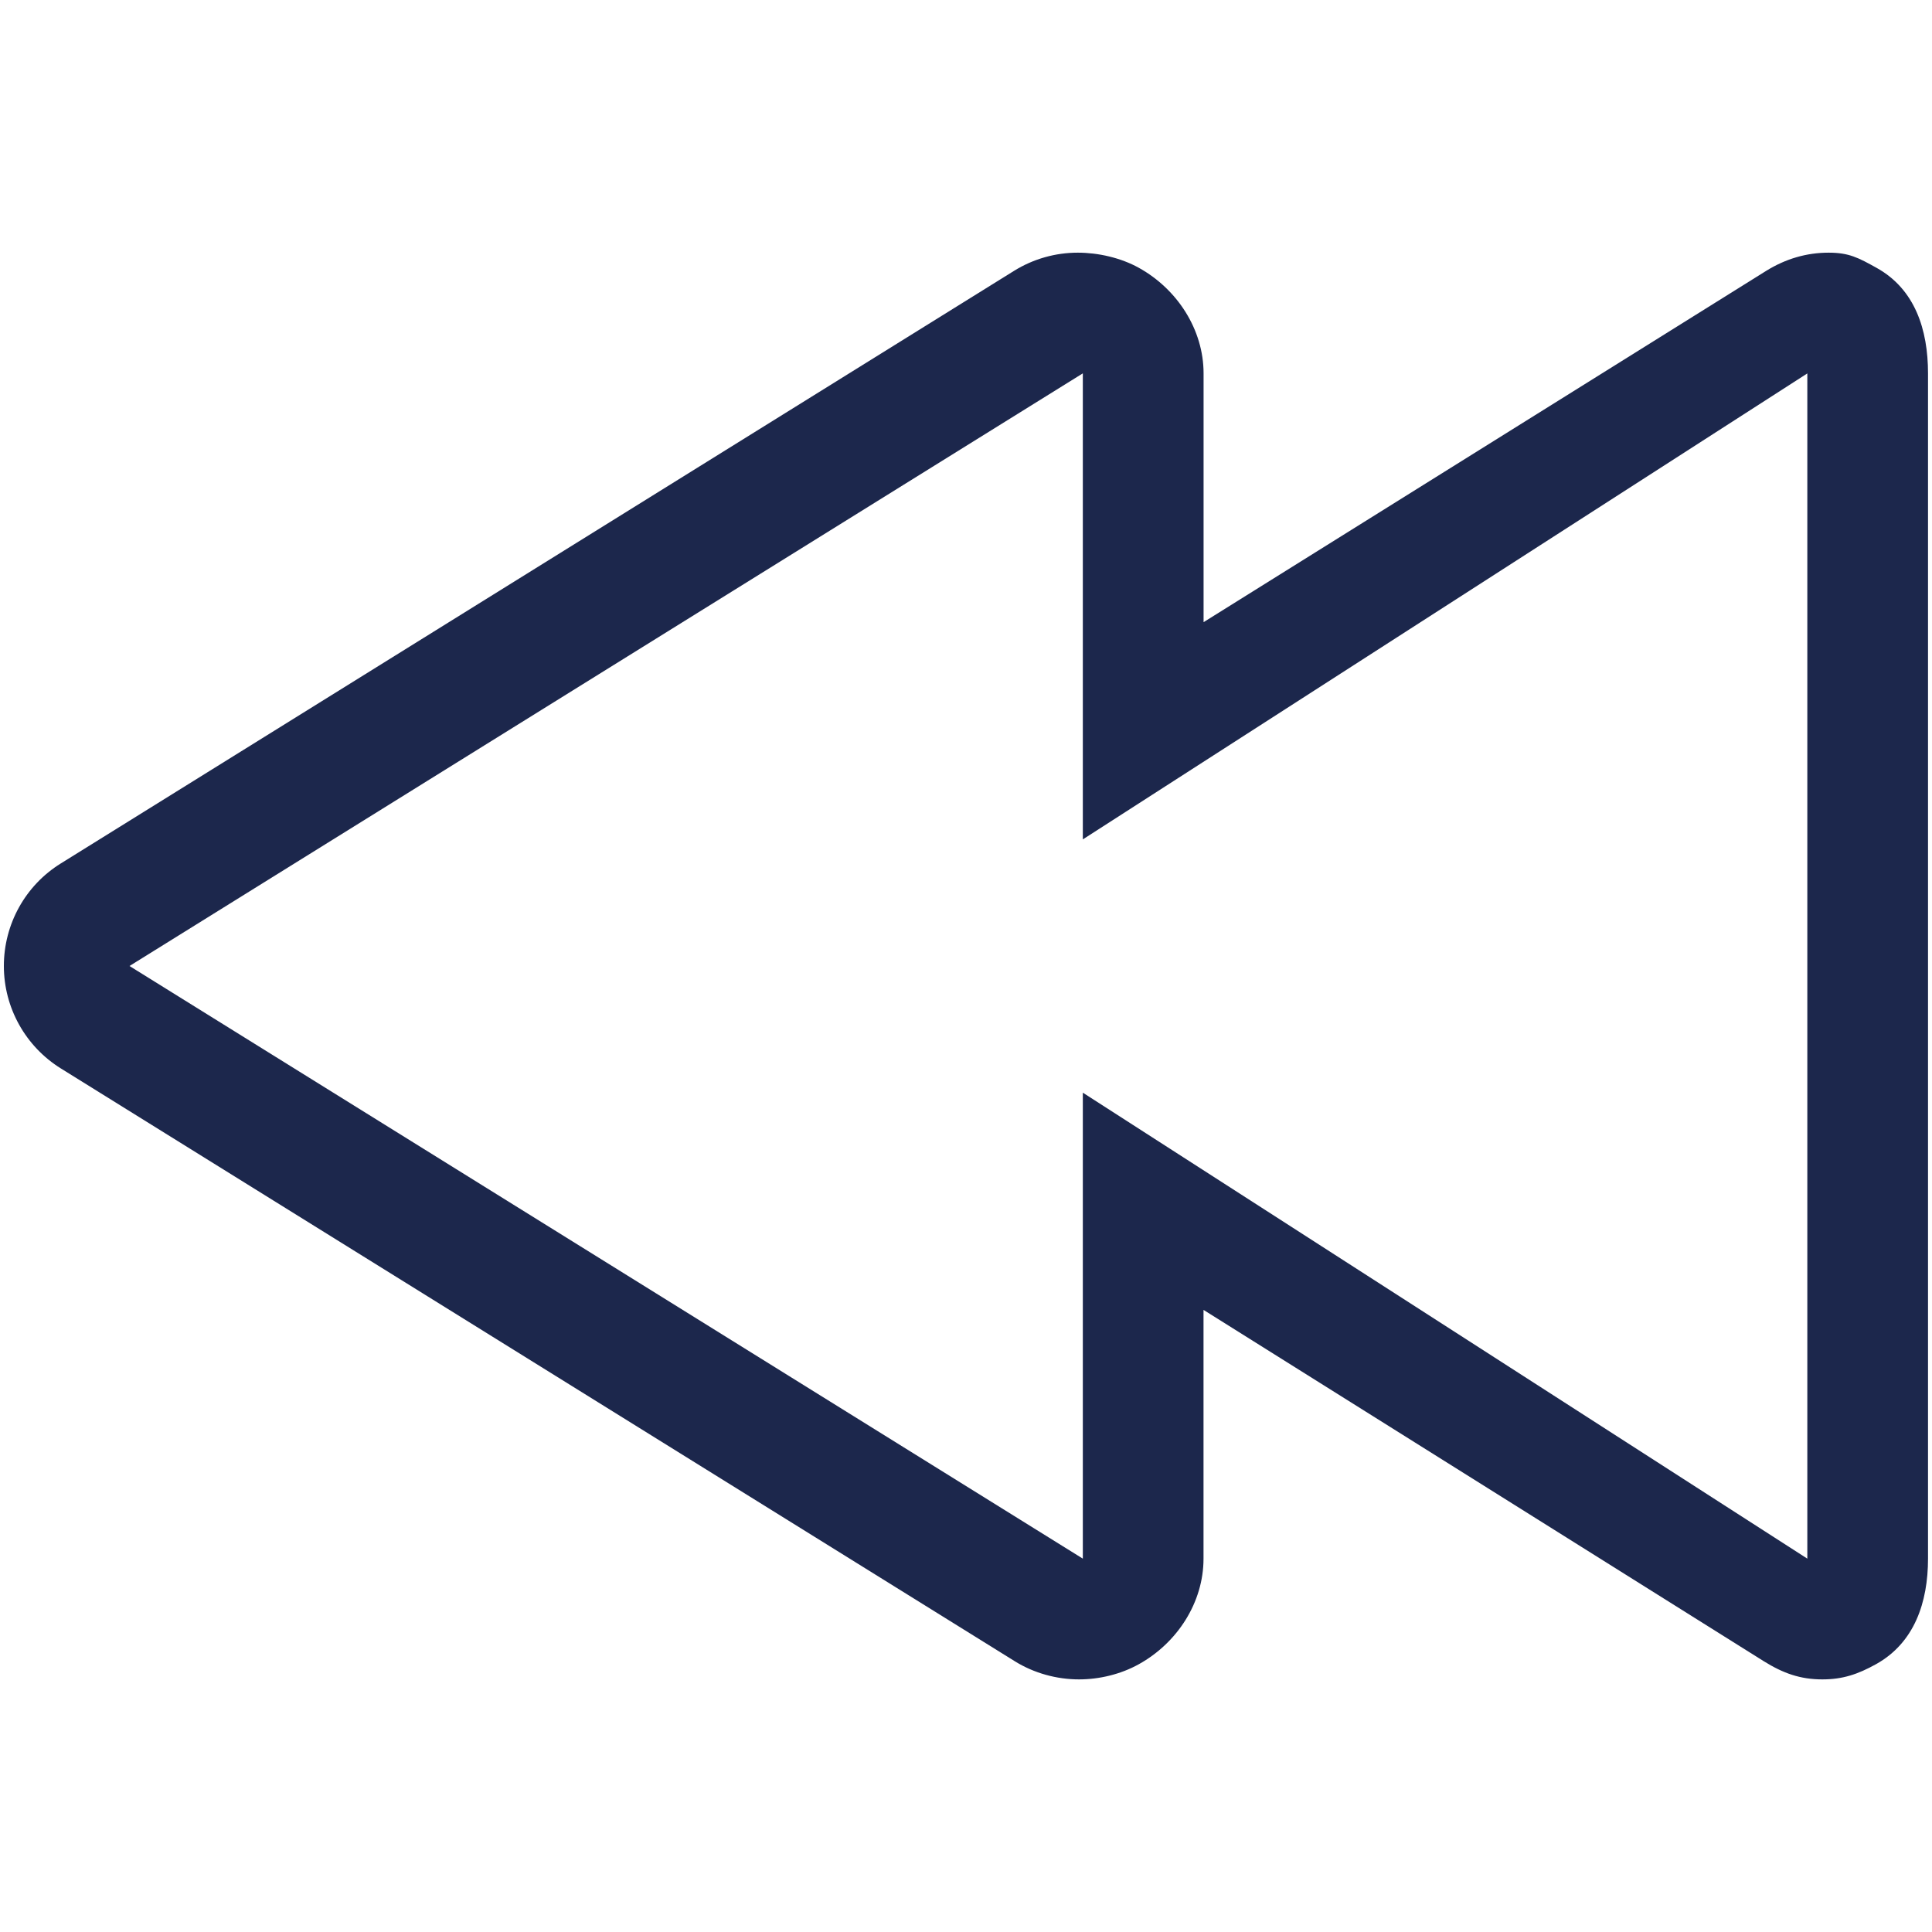
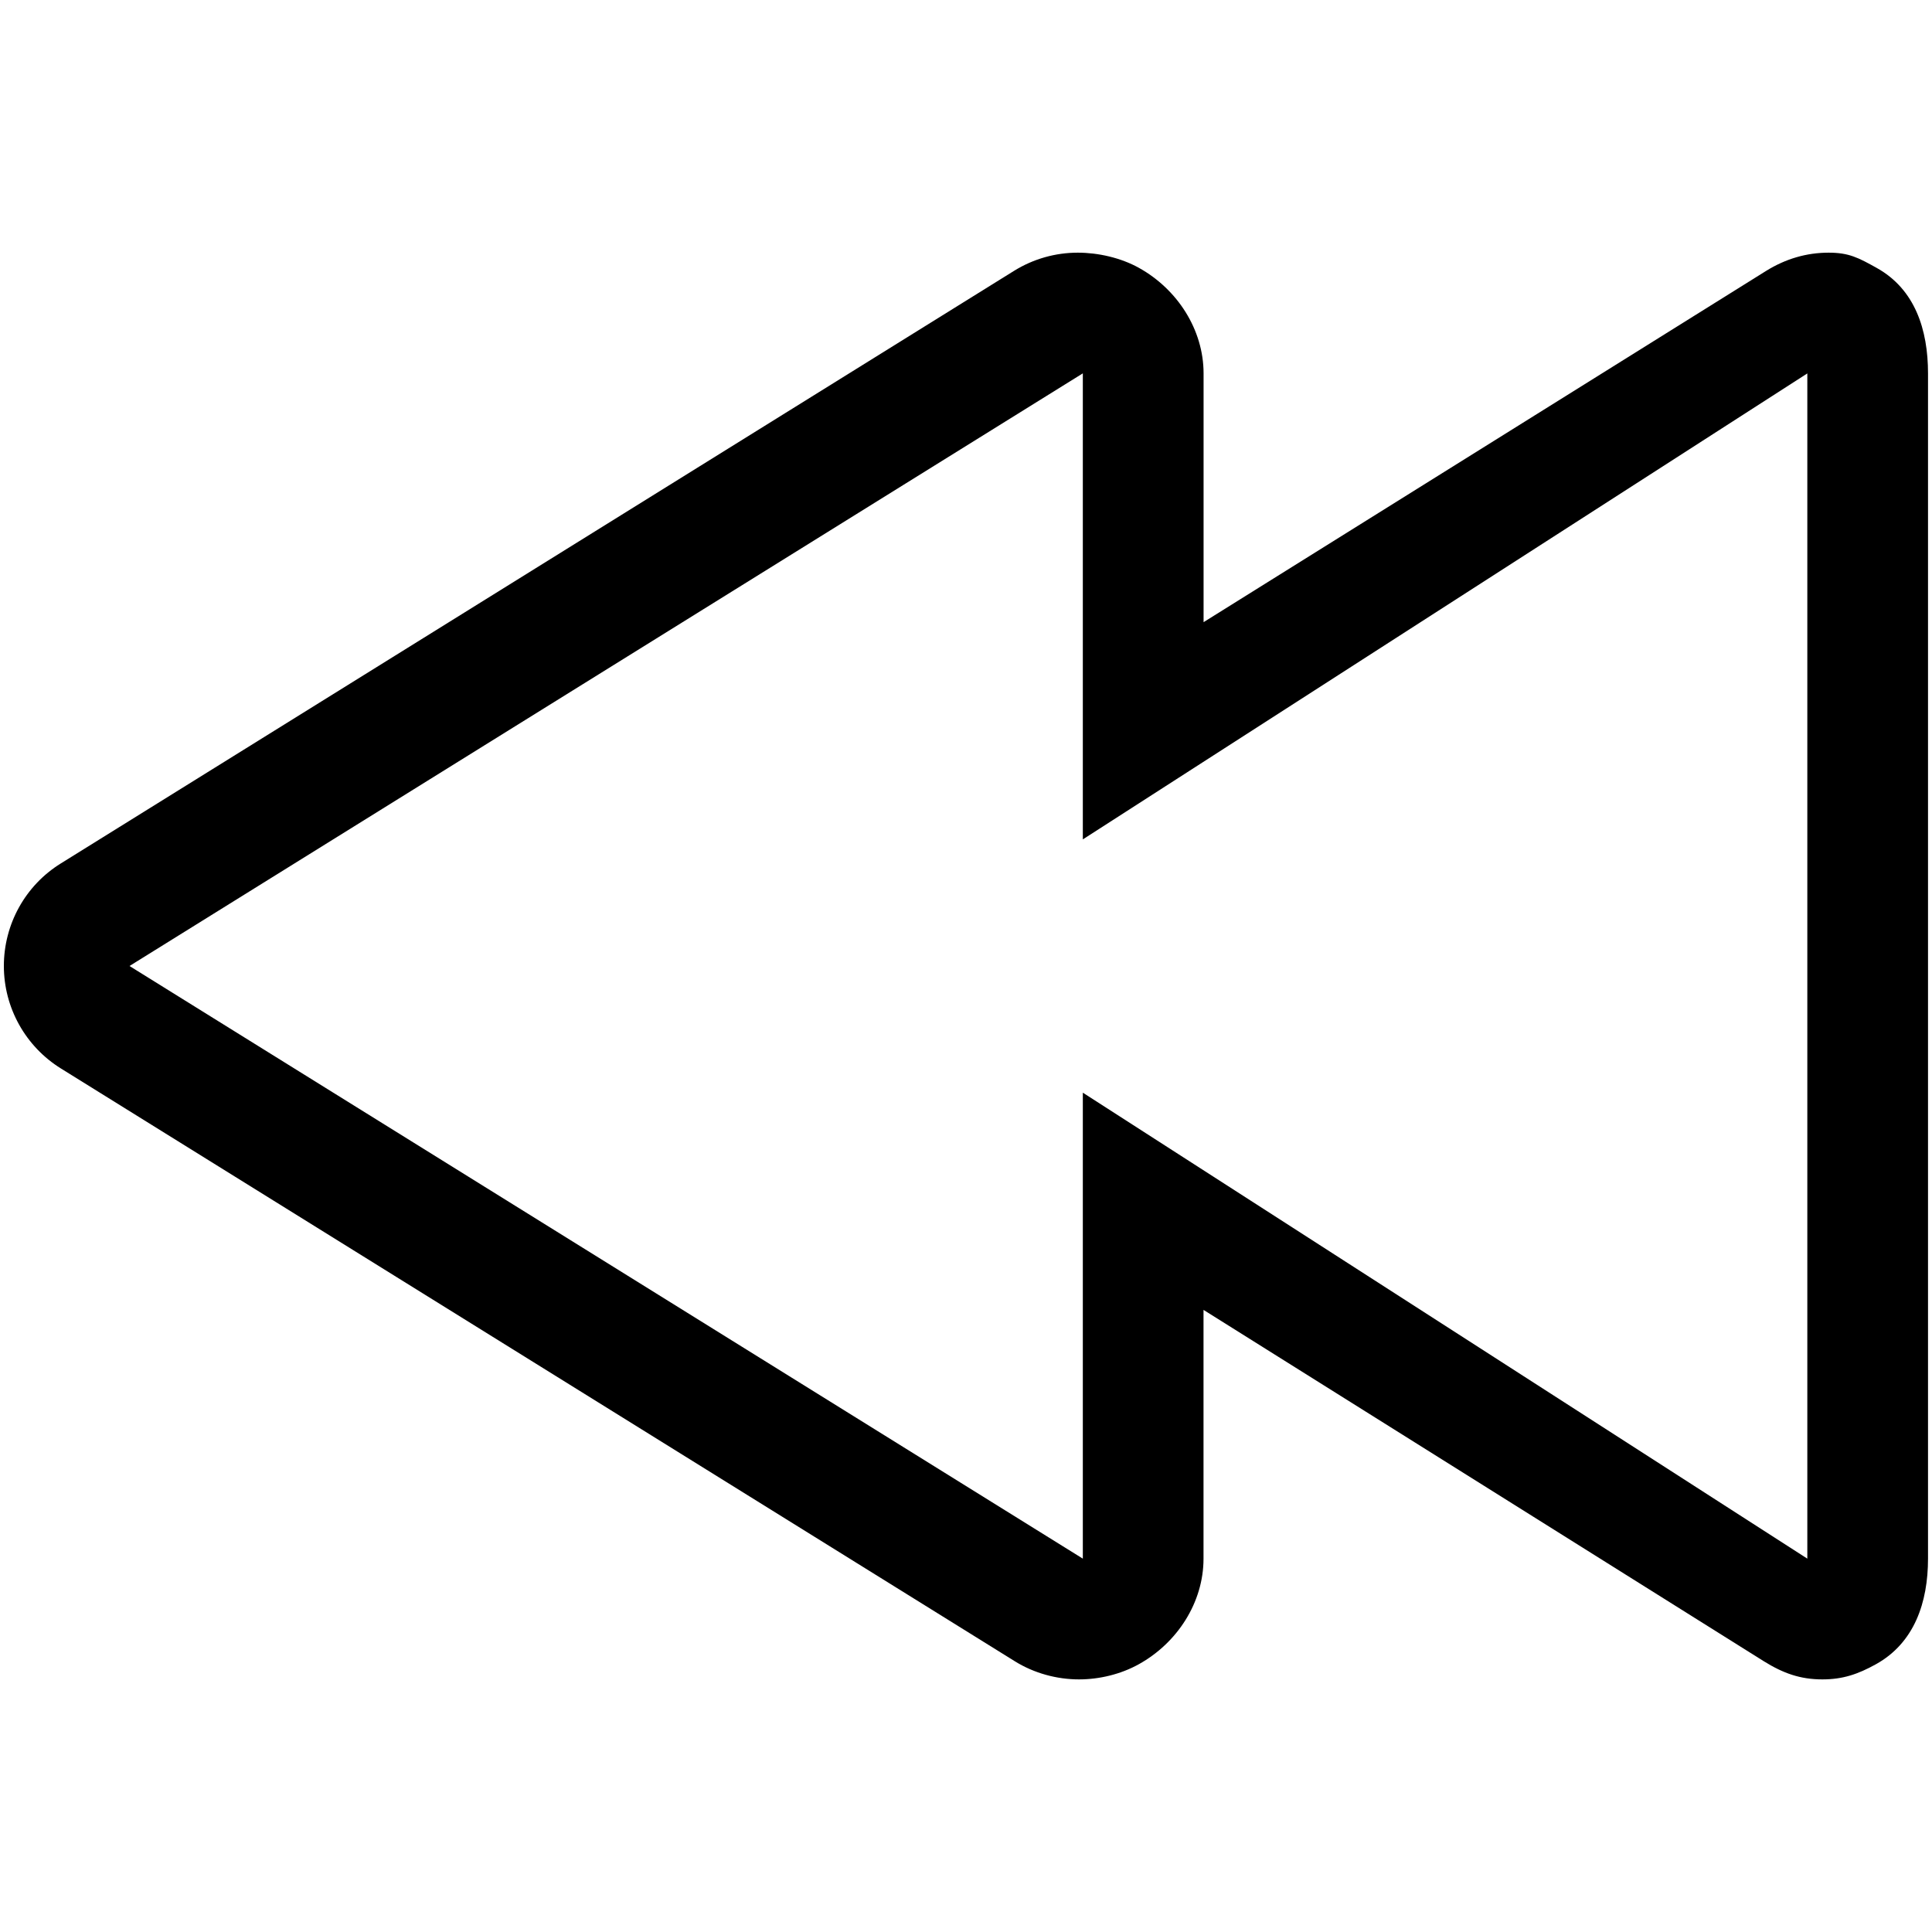
- <svg xmlns="http://www.w3.org/2000/svg" fill="#1C274C" width="800px" height="800px" viewBox="0 0 32 32" version="1.1">
+ <svg xmlns="http://www.w3.org/2000/svg" fill="#000" width="800px" height="800px" viewBox="0 0 32 32" version="1.1">
  <path d="M17.935 6.184l-15.79 9.816 15.79 9.816v-7.718l12 7.718v-19.631l-12 7.718v-7.719zM17.852 4.185c0.334 0 0.71 0.083 1.013 0.252 0.635 0.353 1.070 1.022 1.070 1.748v4.12l9.319-5.819c0.323-0.2 0.668-0.301 1.035-0.301 0.334 0 0.491 0.083 0.794 0.252 0.635 0.353 0.851 1.022 0.851 1.748v19.631c0 0.727-0.227 1.395-0.861 1.748-0.302 0.168-0.554 0.252-0.889 0.252-0.366 0-0.649-0.101-0.972-0.302l-9.278-5.818v4.12c0 0.727-0.435 1.395-1.070 1.748-0.302 0.168-0.657 0.252-0.992 0.252-0.366 0-0.744-0.101-1.066-0.302l-15.796-9.816c-0.587-0.364-0.946-1.006-0.946-1.698s0.355-1.334 0.942-1.698l15.79-9.816c0.322-0.2 0.688-0.301 1.055-0.301z" />
</svg>
